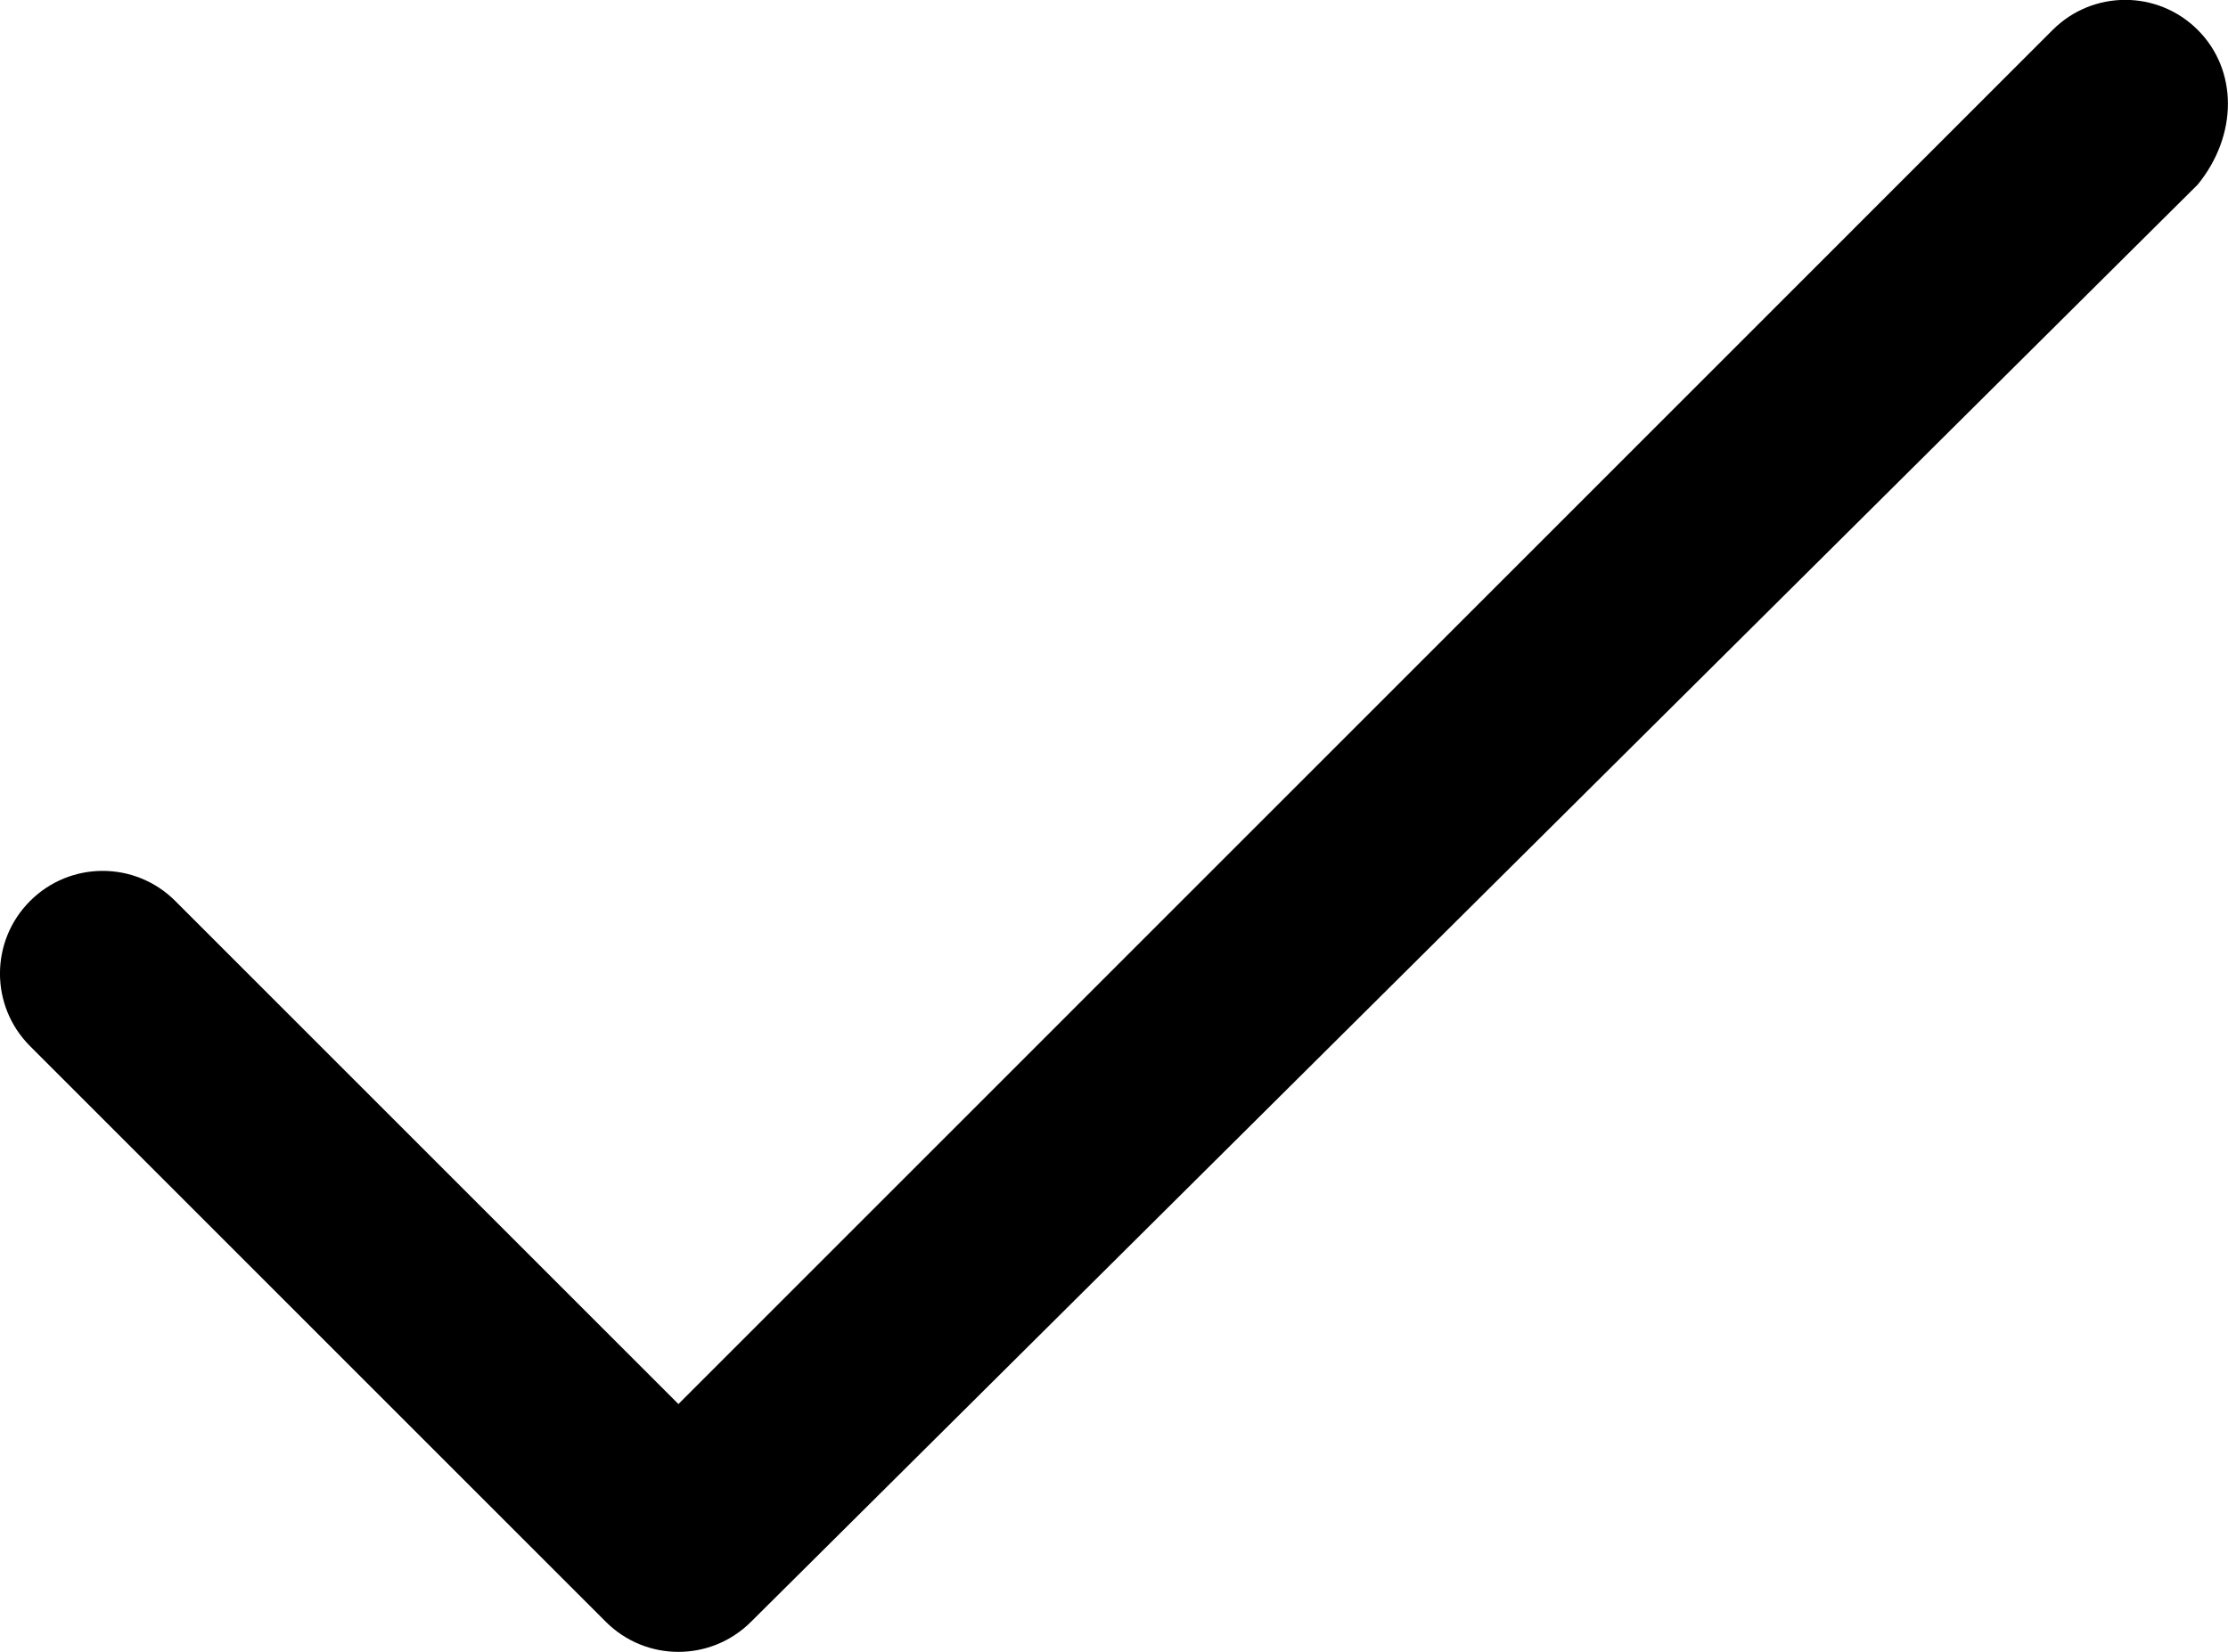
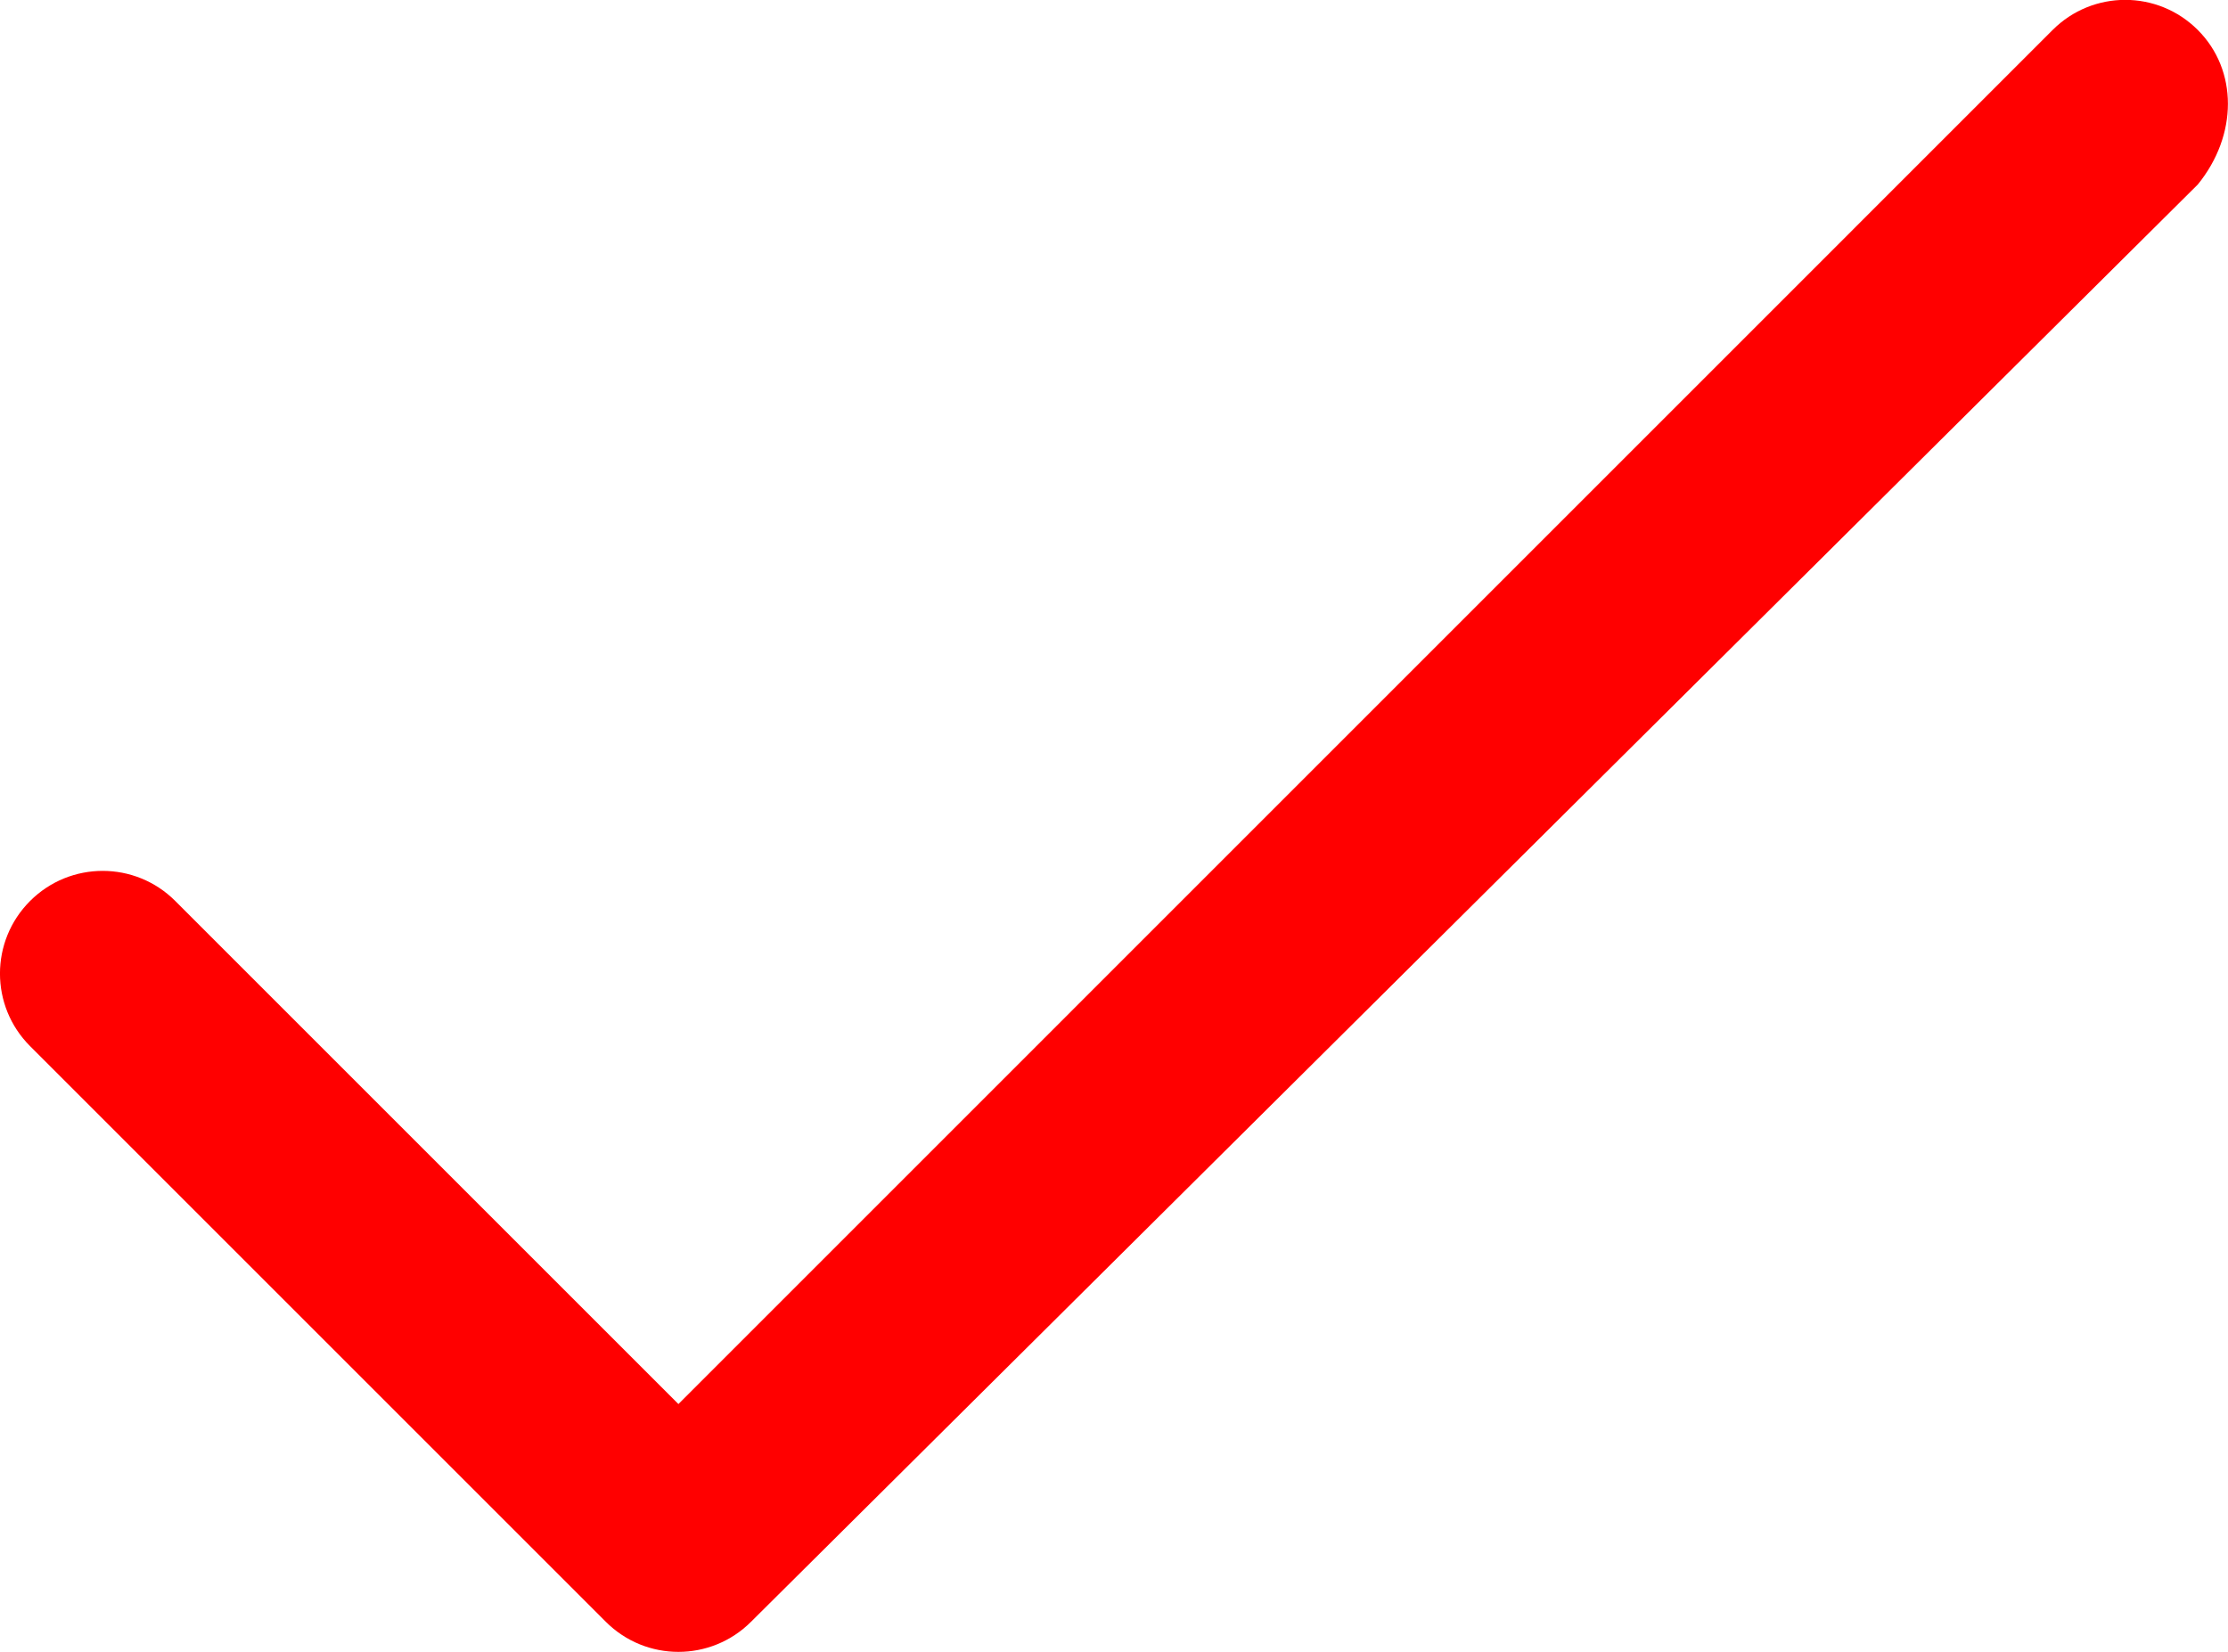
<svg xmlns="http://www.w3.org/2000/svg" version="1.0" id="Layer_1" x="0px" y="0px" width="21.698px" height="16.09px" viewBox="-82.357 4.875 21.698 16.09" enable-background="new -82.357 4.875 21.698 16.09" xml:space="preserve">
-   <path d="M-60.953,5.167c-0.391-0.391-1.023-0.391-1.414,0L-75.75,18.551l-4.9-4.9c-0.391-0.391-1.023-0.391-1.414,0 s-0.391,1.023,0,1.414l5.607,5.607c0.195,0.195,0.451,0.293,0.707,0.293s0.512-0.098,0.707-0.293l14.09-14.0 C-60.562,6.191-60.562,5.558-60.953,5.167z" />
+   <path fill="red" d="M-60.953,5.167c-0.391-0.391-1.023-0.391-1.414,0L-75.75,18.551l-4.9-4.9c-0.391-0.391-1.023-0.391-1.414,0 s-0.391,1.023,0,1.414l5.607,5.607c0.195,0.195,0.451,0.293,0.707,0.293s0.512-0.098,0.707-0.293l14.09-14.0 C-60.562,6.191-60.562,5.558-60.953,5.167z" />
</svg>
